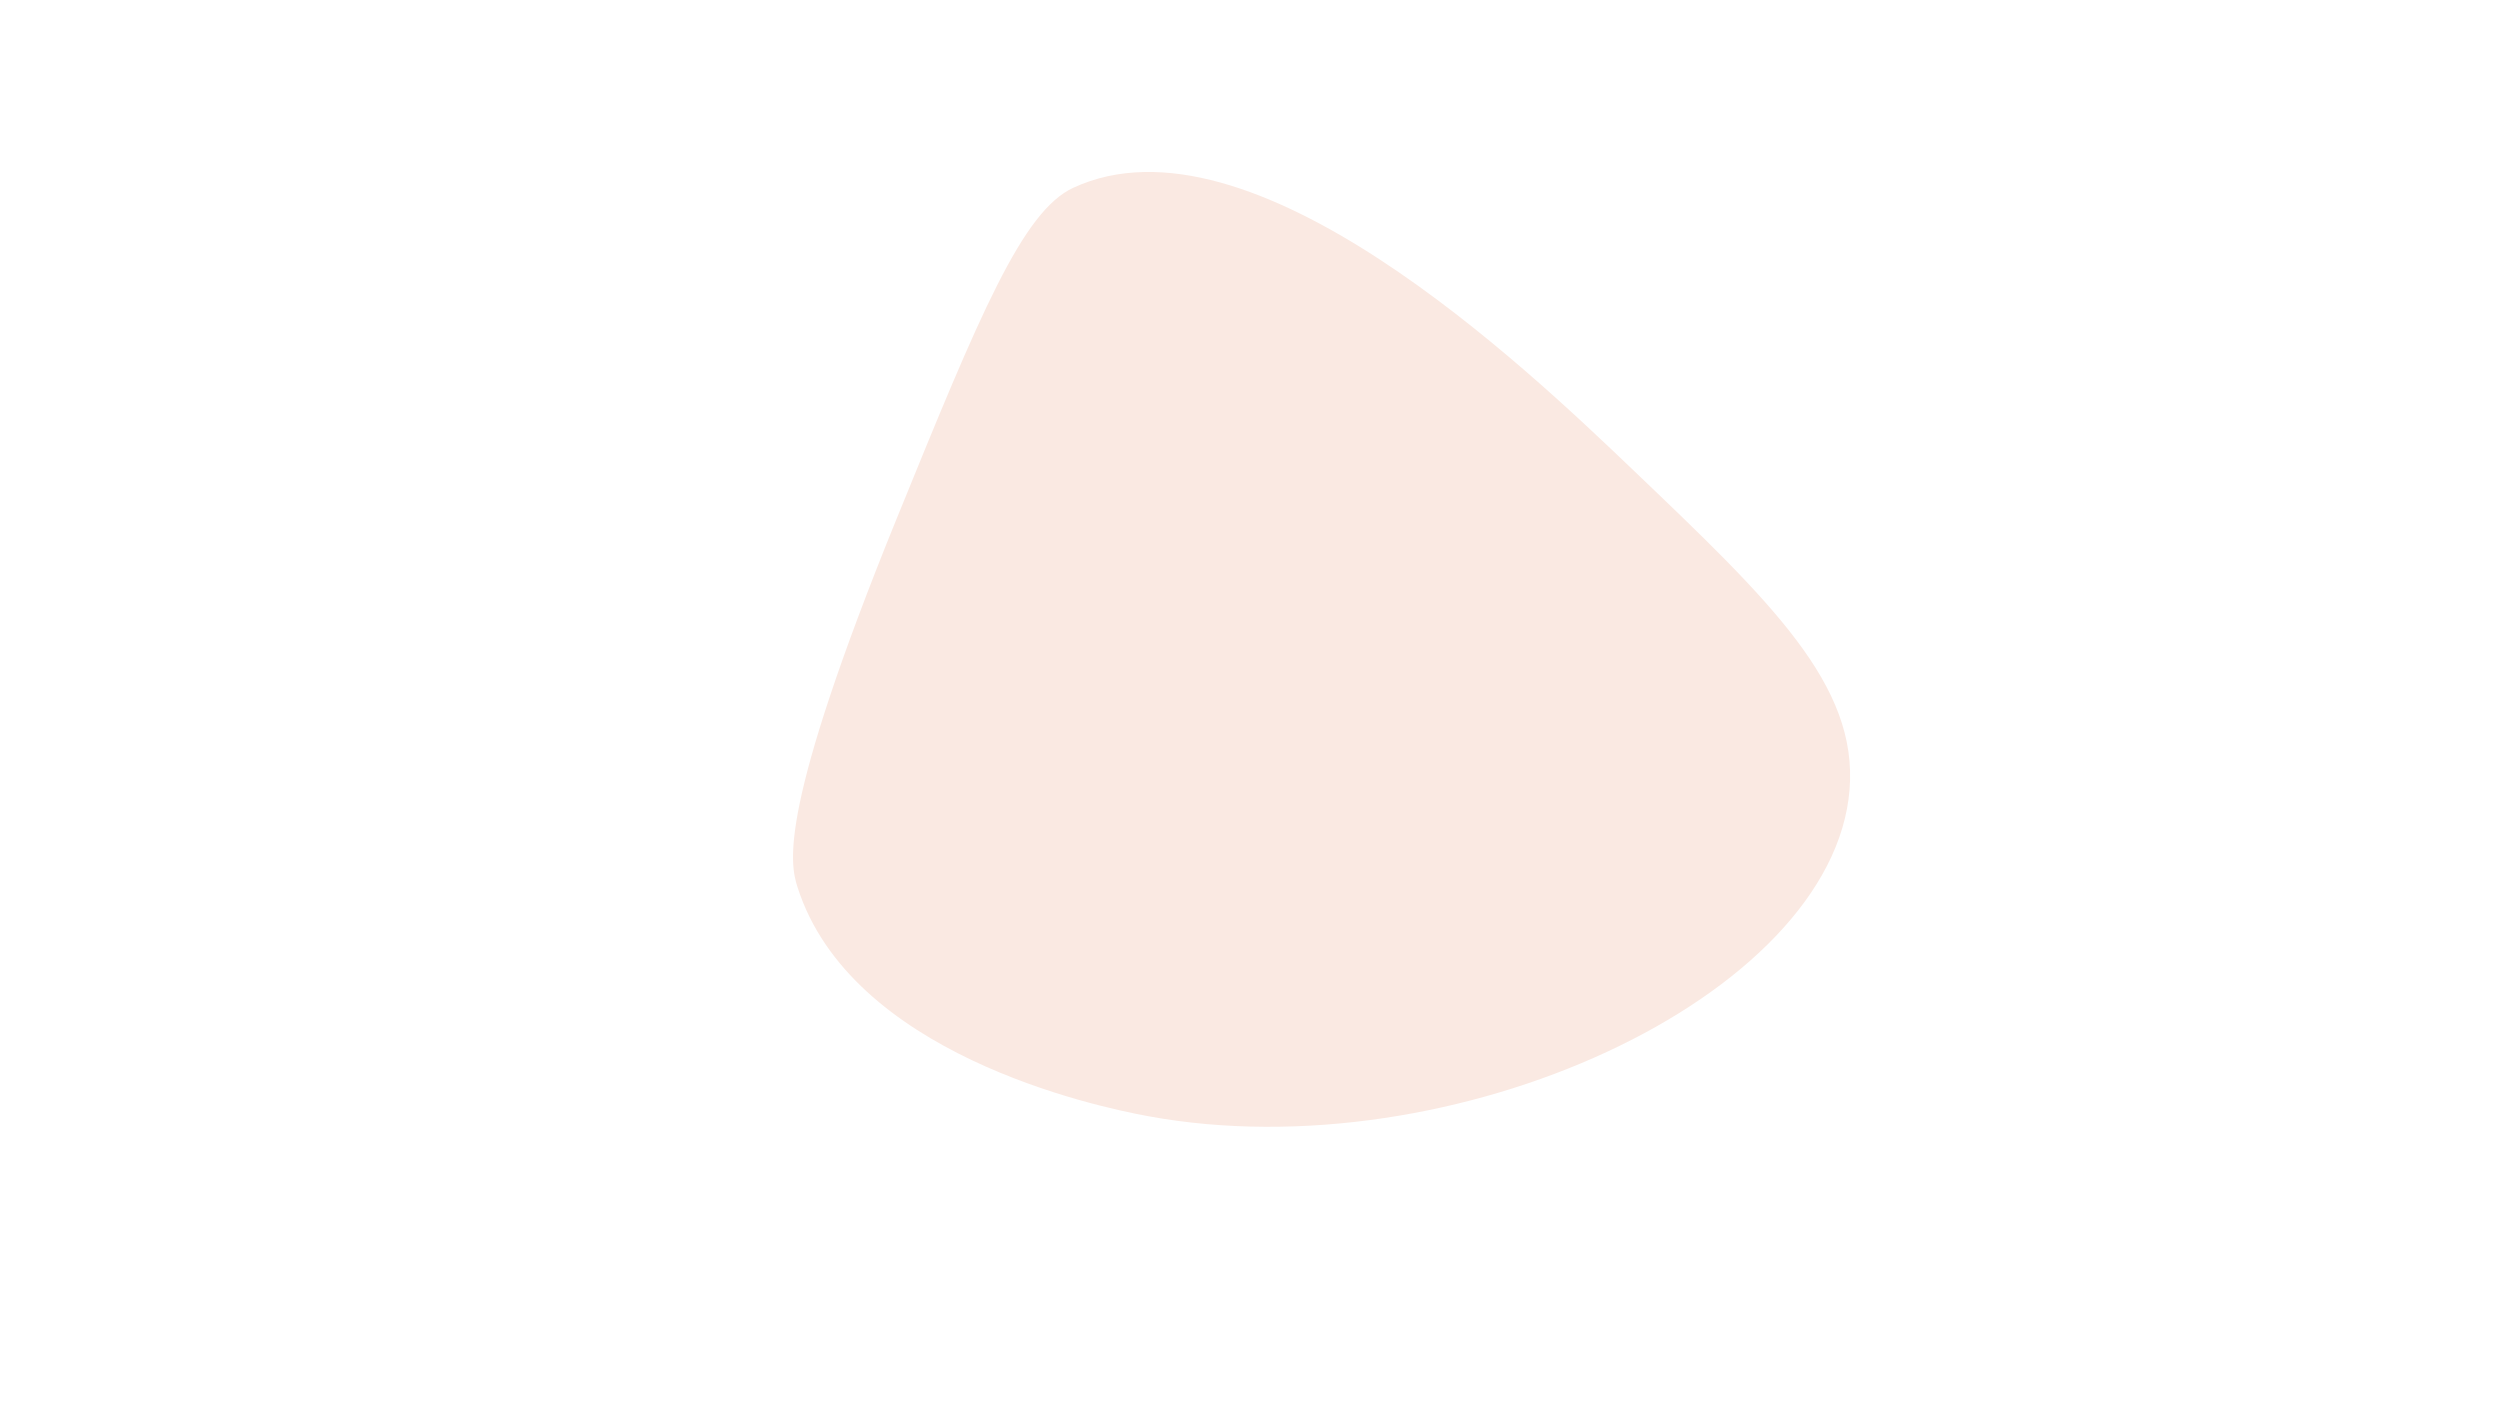
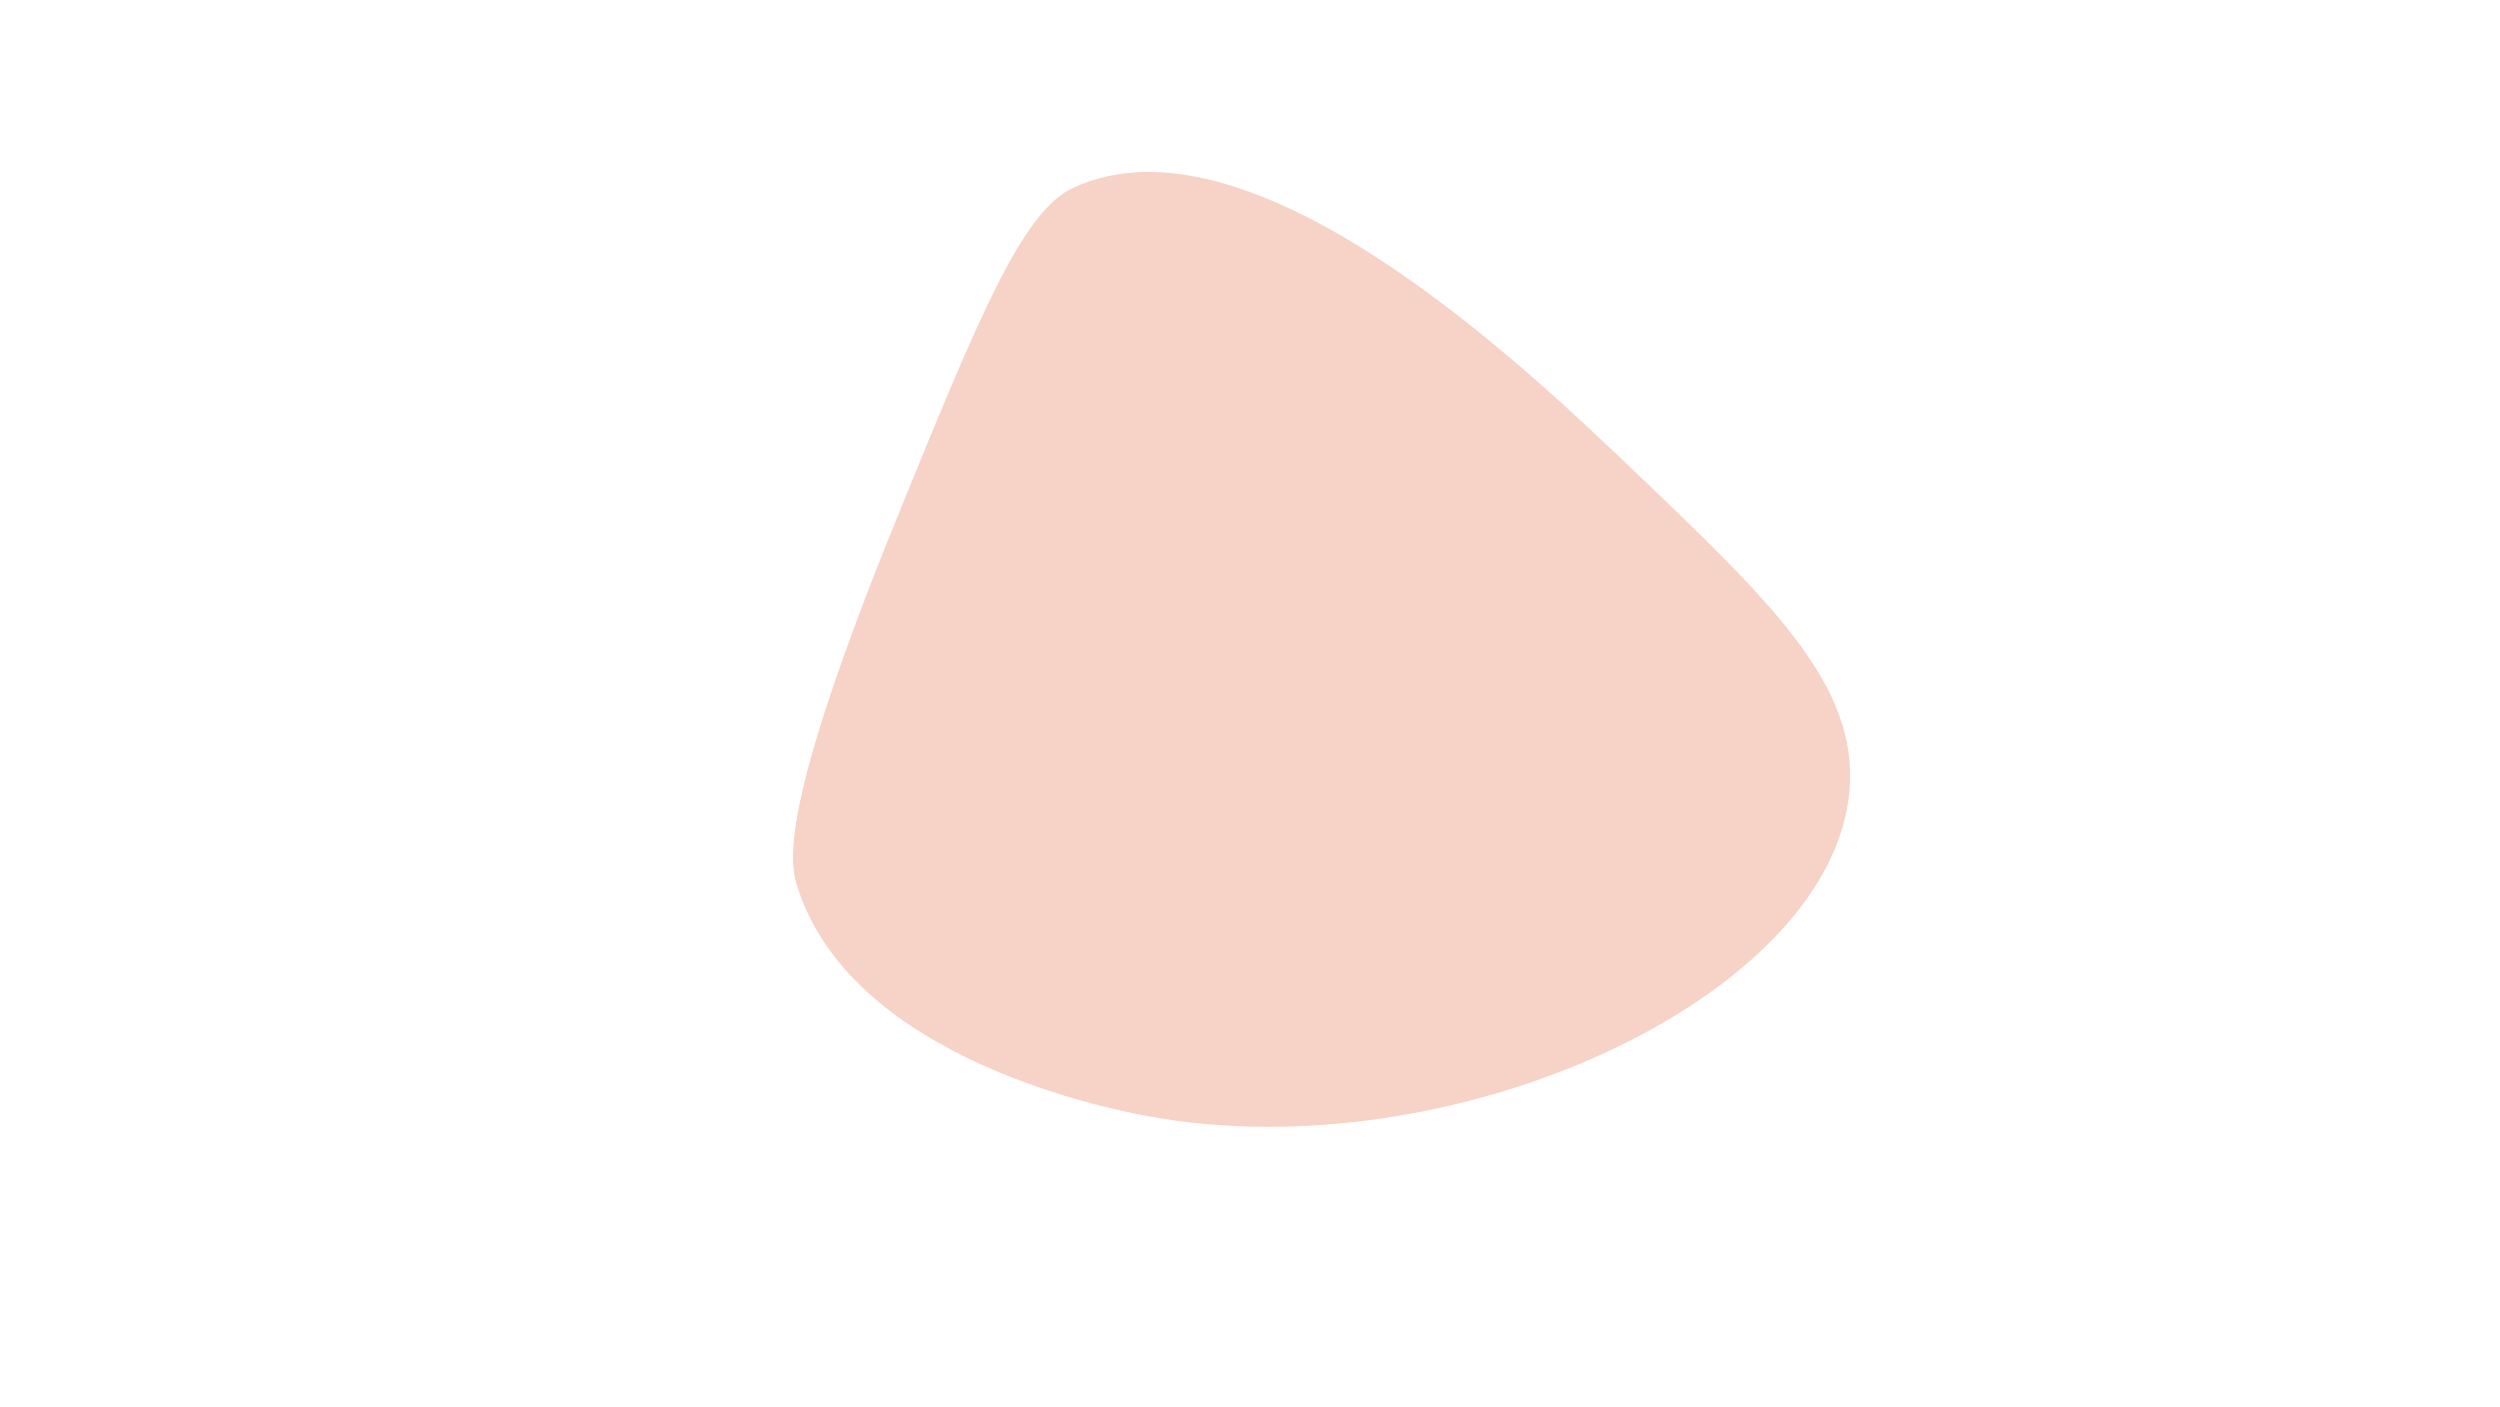
<svg xmlns="http://www.w3.org/2000/svg" id="_图层_1" data-name="图层 1" viewBox="0 0 1920 1080">
  <defs>
    <style>
      .cls-1 {
-         fill: #fae9e2;
+         fill: #f7d2c6;
        stroke-width: 0px;
      }
    </style>
  </defs>
  <path class="cls-1" d="M688.78,397.99c63.82-156.89,96.52-235.71,135.44-253.75,136.71-63.38,347.13,137.57,429.66,216.39,106.55,101.76,173.16,165.37,166.57,245.97-13.01,159.09-303.85,293.78-538.64,250.64-42.95-7.89-228.58-48.29-269.32-175.91-5.87-18.4-15.12-58.62,76.28-283.33Z" />
</svg>
